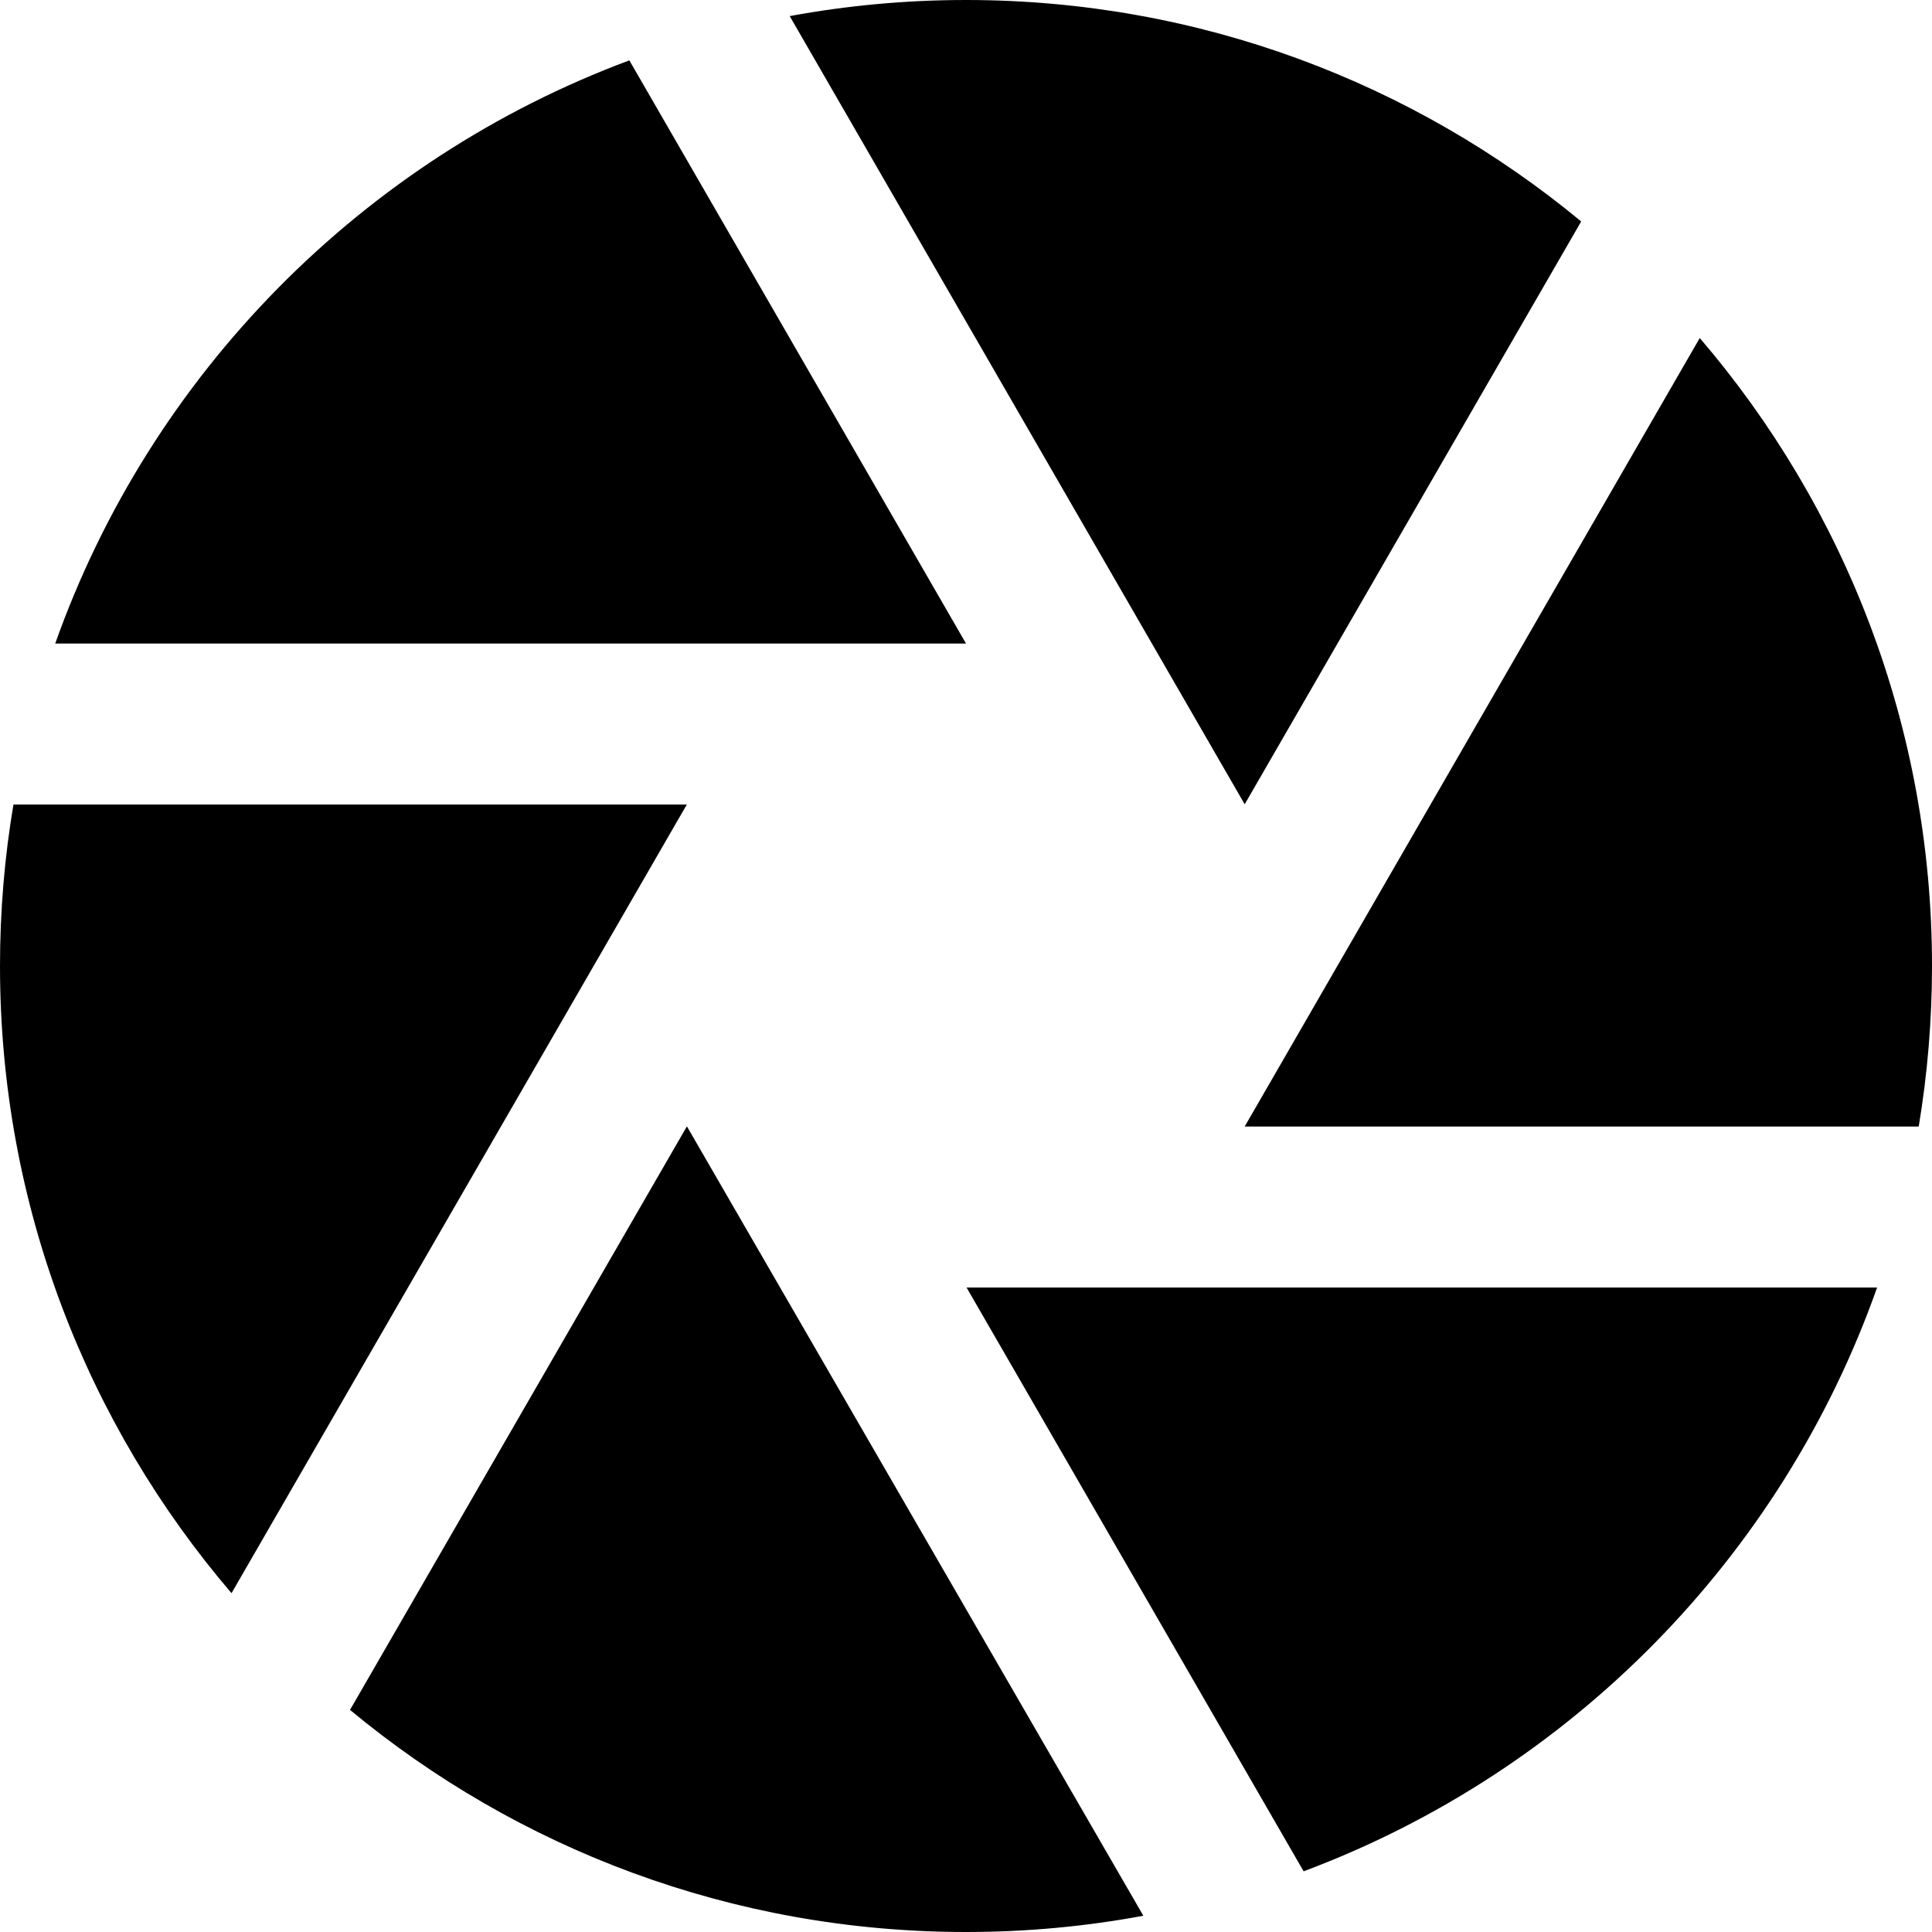
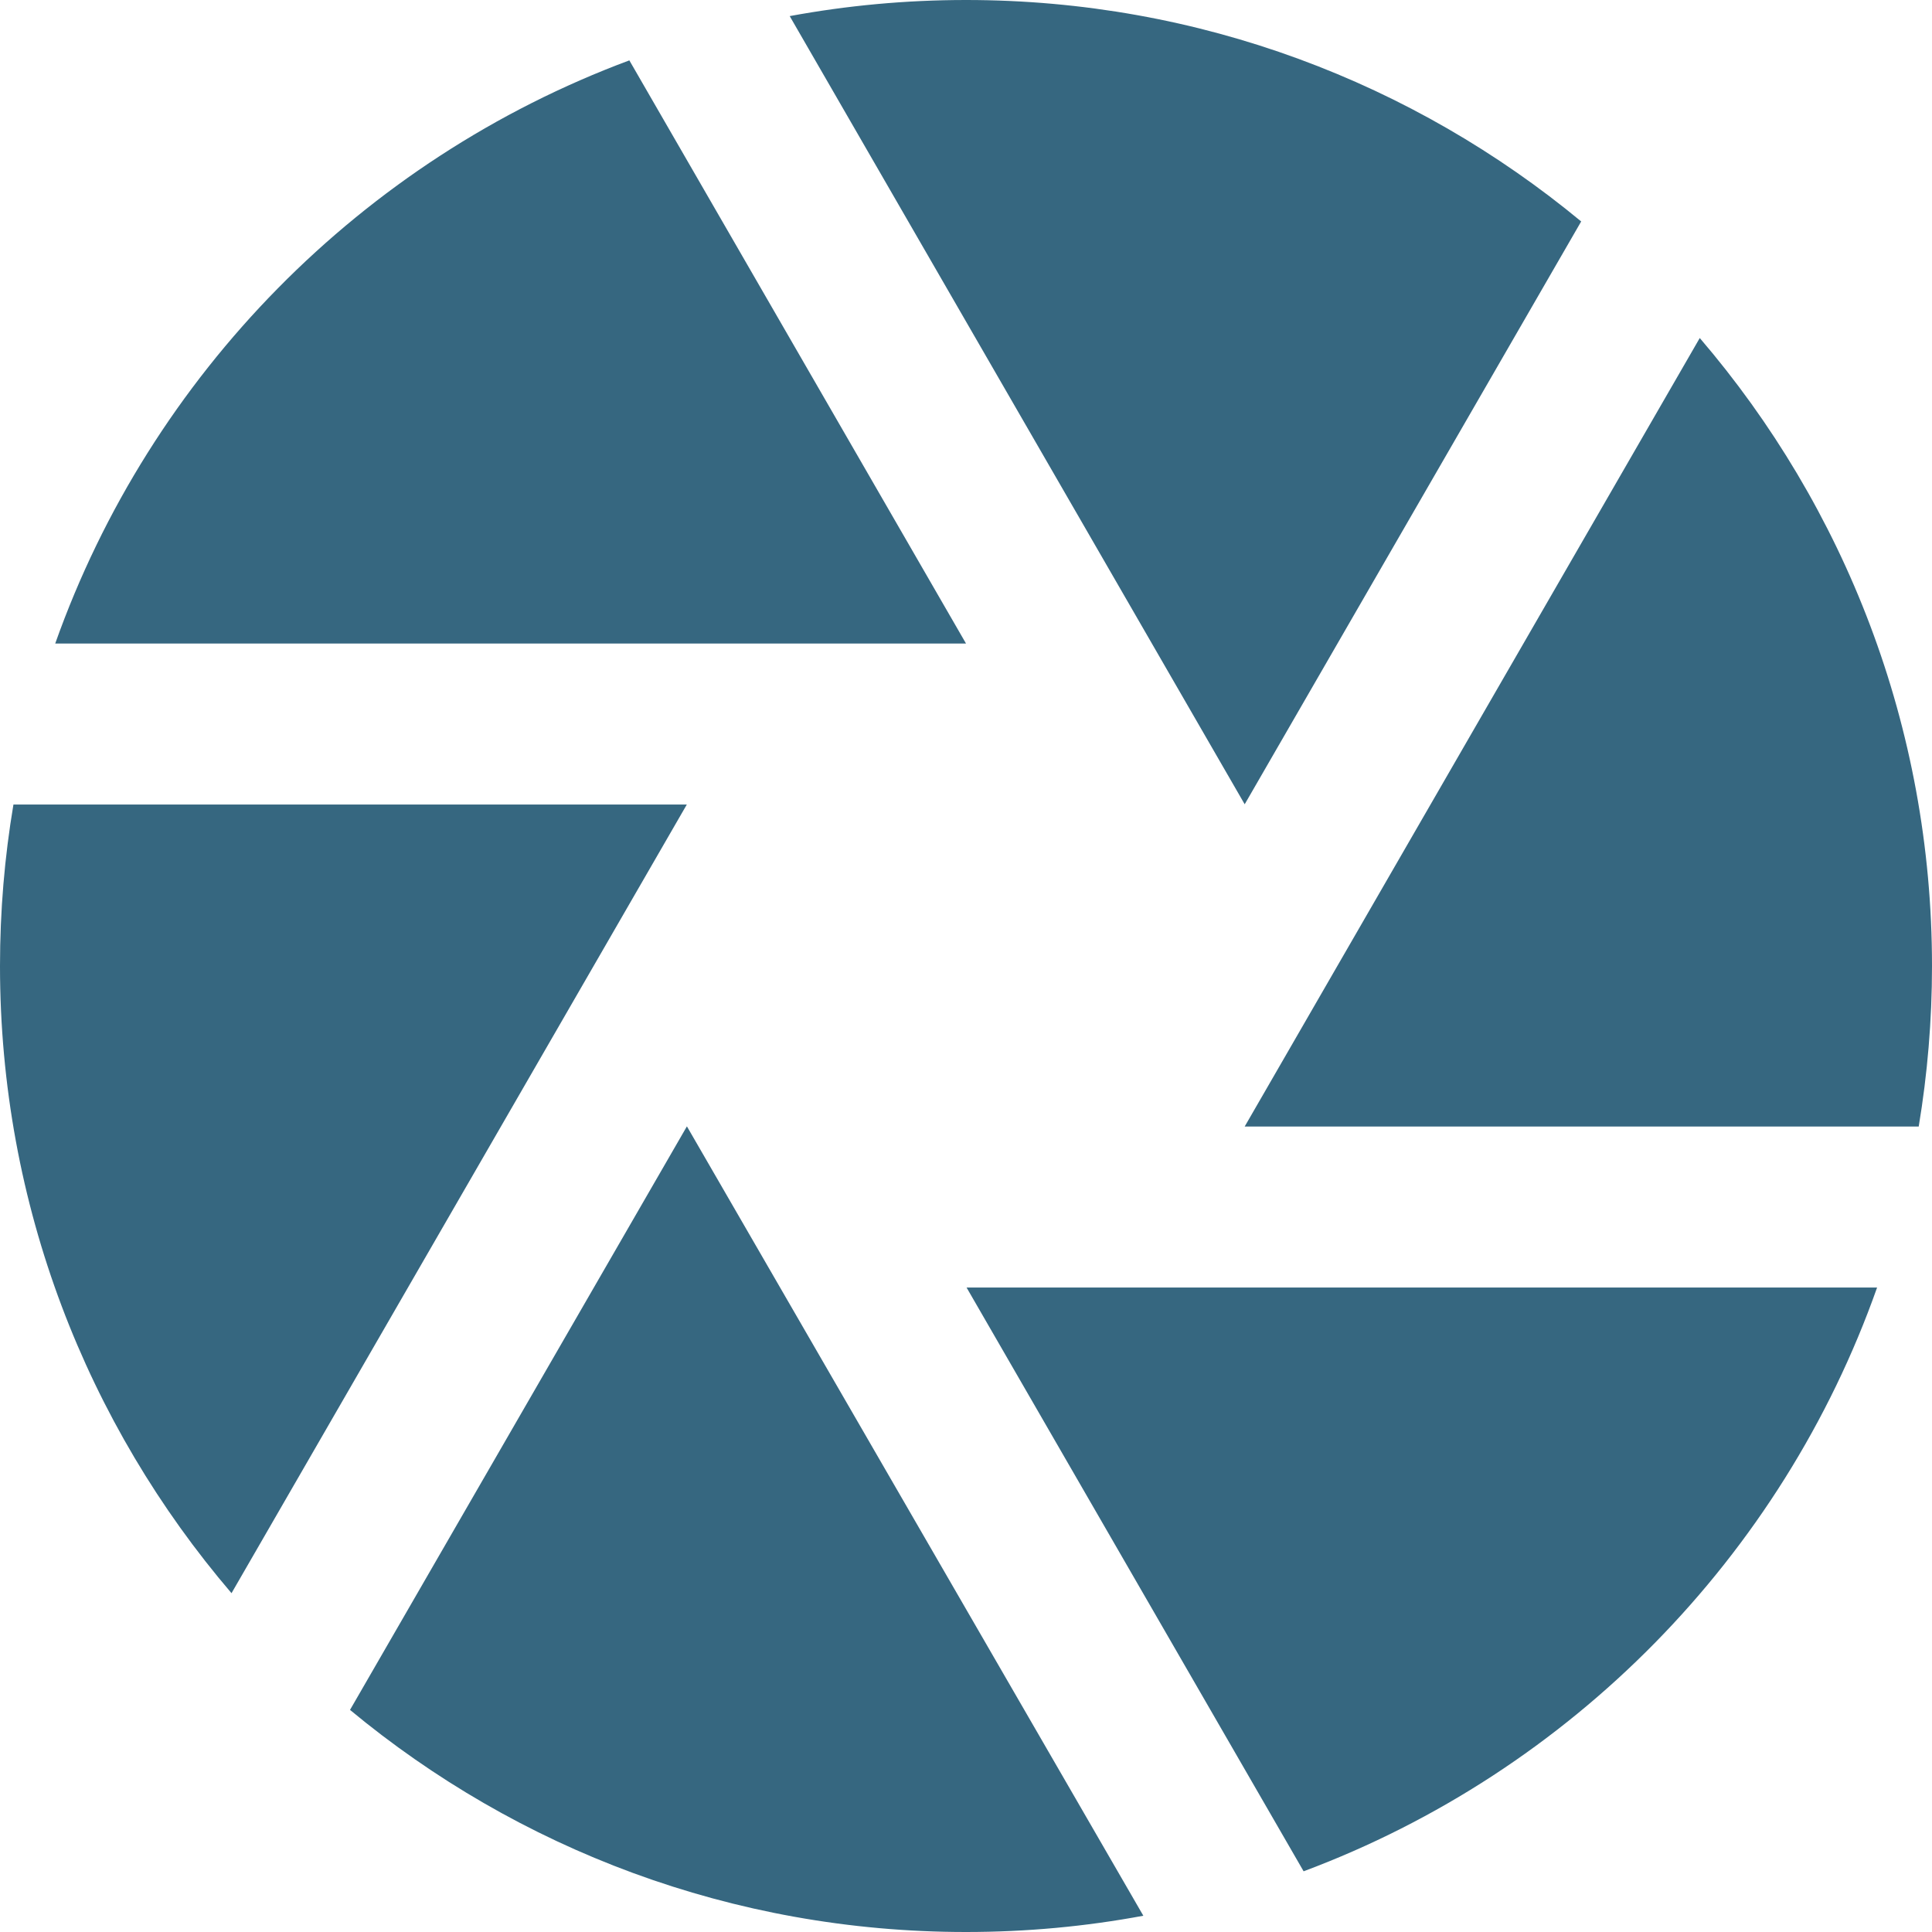
- <svg xmlns="http://www.w3.org/2000/svg" width="24" height="24" fill-rule="evenodd" clip-rule="evenodd">
+ <svg xmlns="http://www.w3.org/2000/svg" width="24" height="24" fill="#366780" fill-rule="evenodd" clip-rule="evenodd">
  <path d="M4.348 21.241l4.185-7.249 5.67 9.806c-.714.133-1.45.202-2.203.202-2.907 0-5.575-1.036-7.652-2.759zm18.97-5.247c-1.182 3.345-3.806 6.012-7.124 7.252l-4.187-7.252h11.311zm-14.786-6l-5.656 9.797c-1.793-2.097-2.876-4.819-2.876-7.791 0-.684.057-1.354.167-2.006h8.365zm12.583-5.795c1.798 2.098 2.885 4.824 2.885 7.801 0 .679-.057 1.345-.165 1.994h-8.373l5.653-9.795zm-11.305-3.999c.71-.131 1.442-.2 2.19-.2 2.903 0 5.566 1.033 7.642 2.751l-4.18 7.24-5.652-9.791zm2.19 7.794h-11.314c1.186-3.344 3.812-6.008 7.132-7.244l4.182 7.244z" />
</svg>
